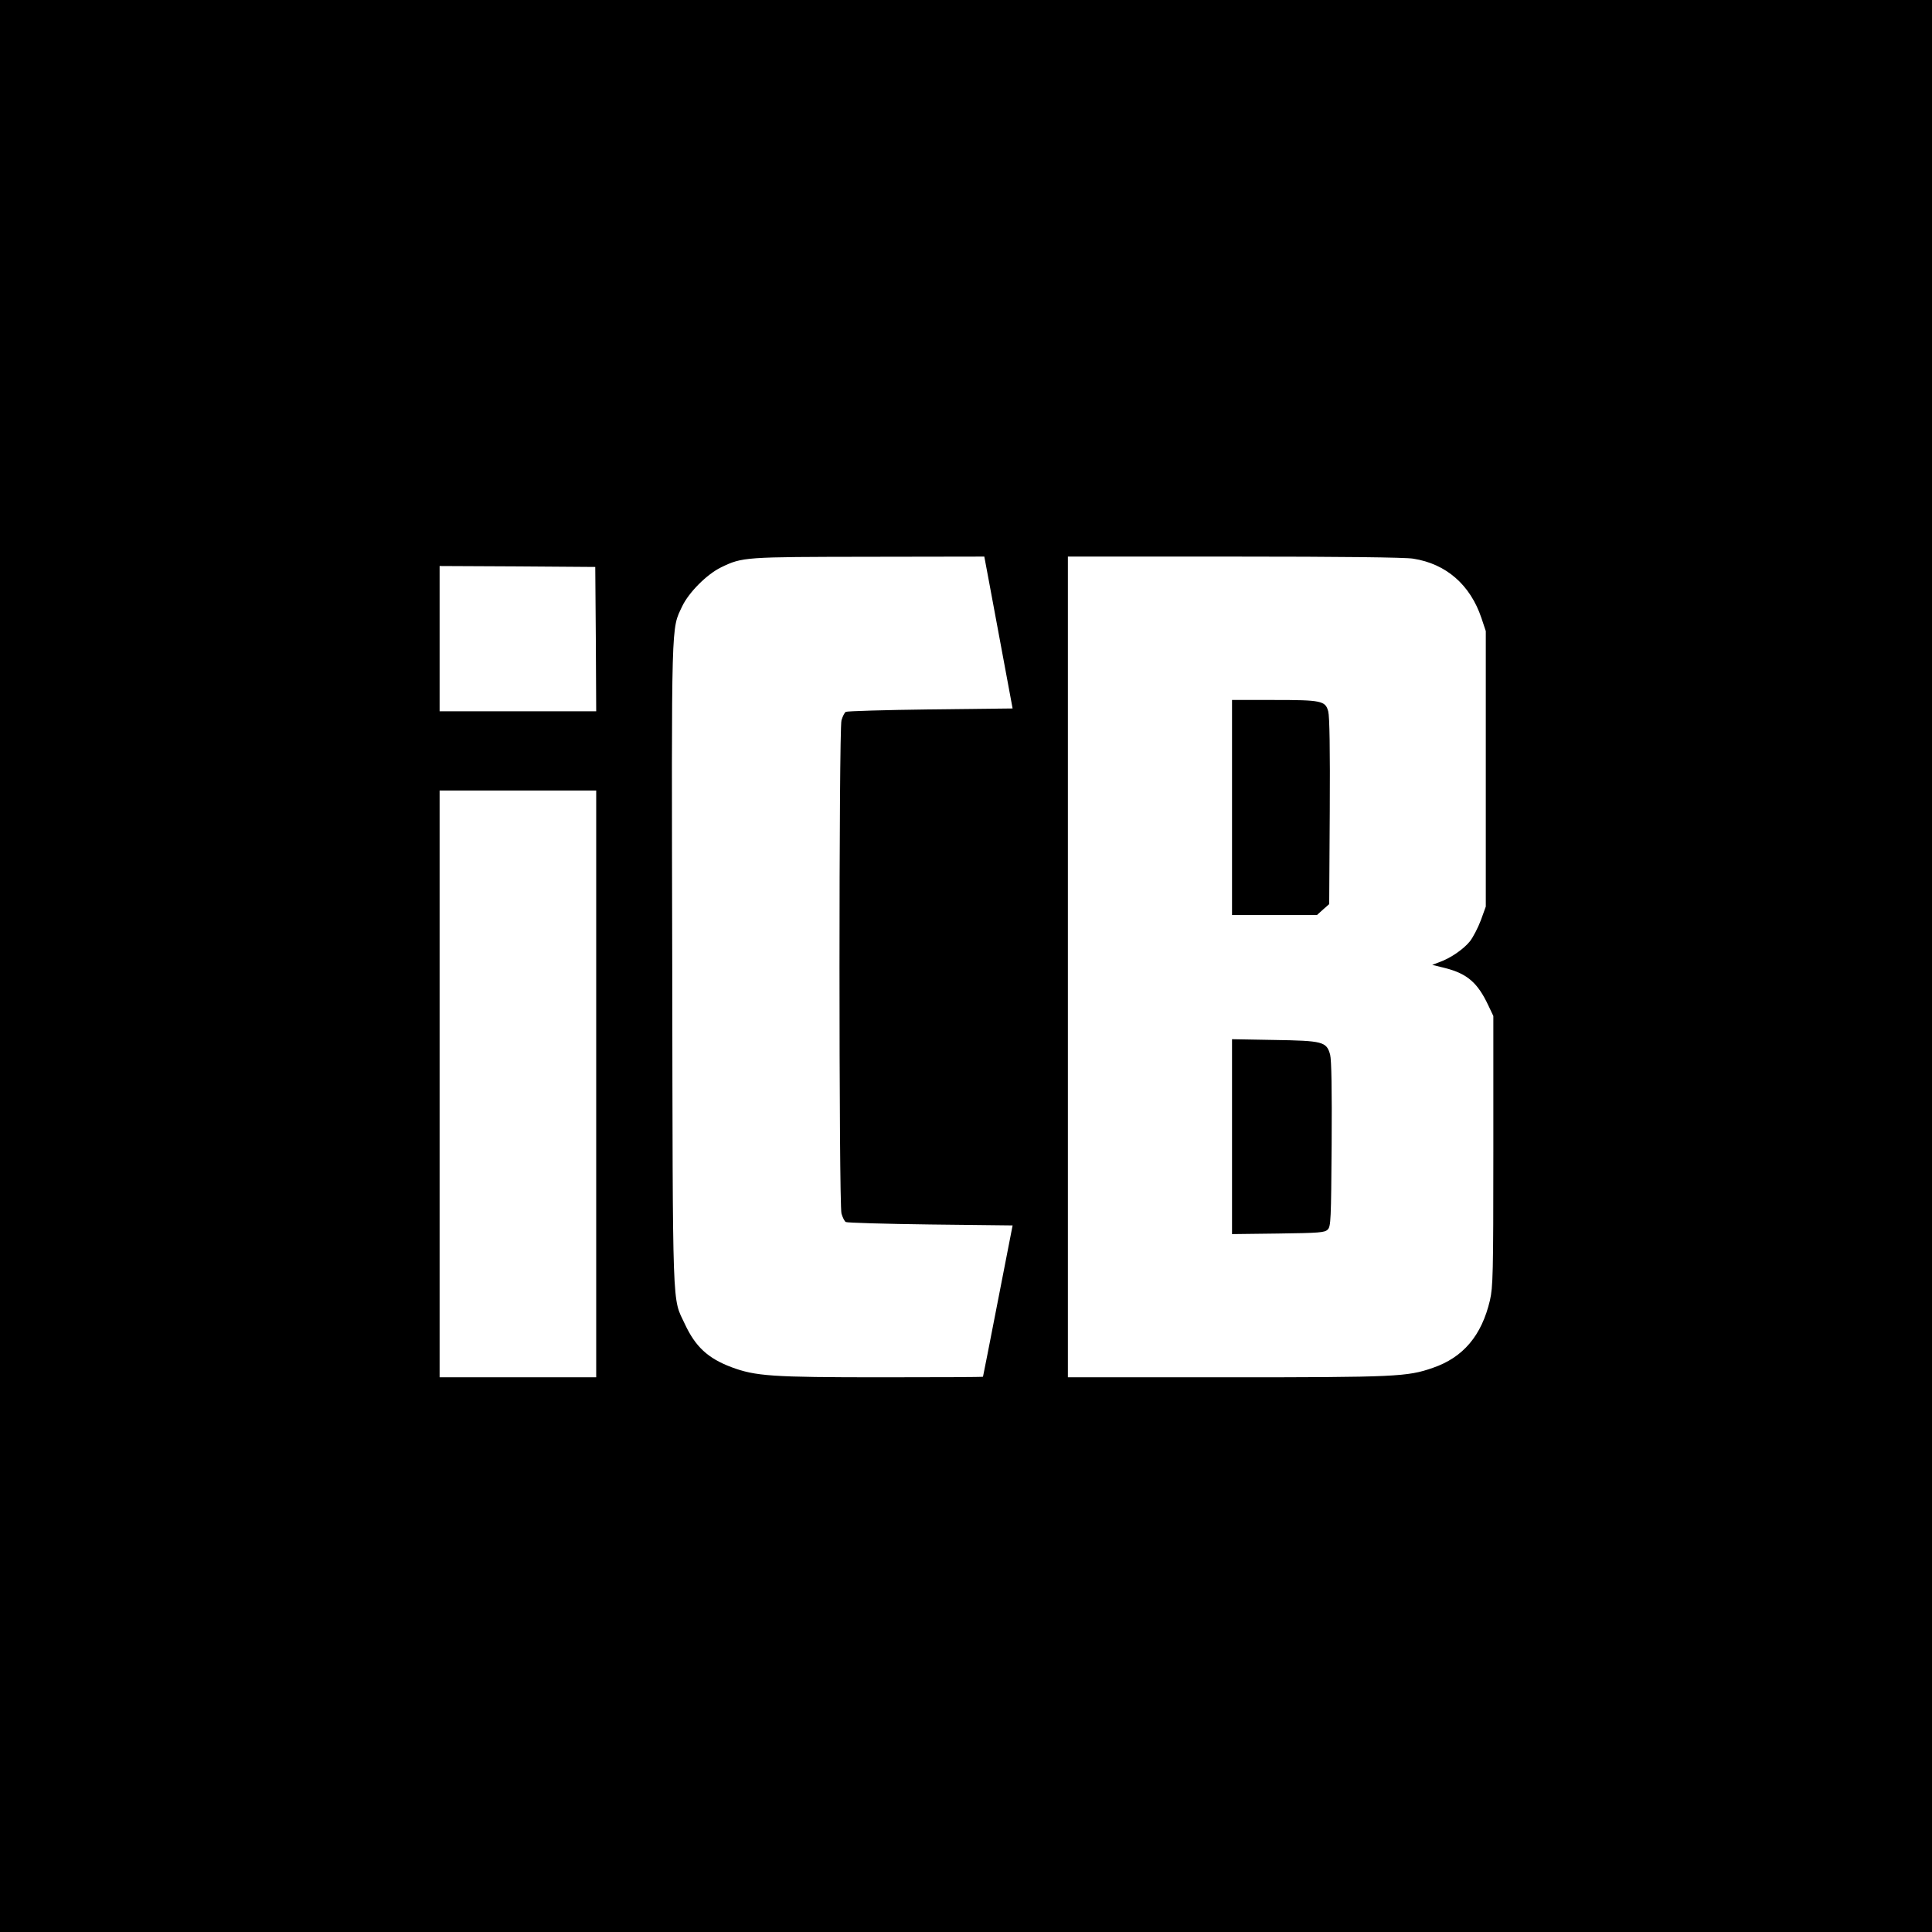
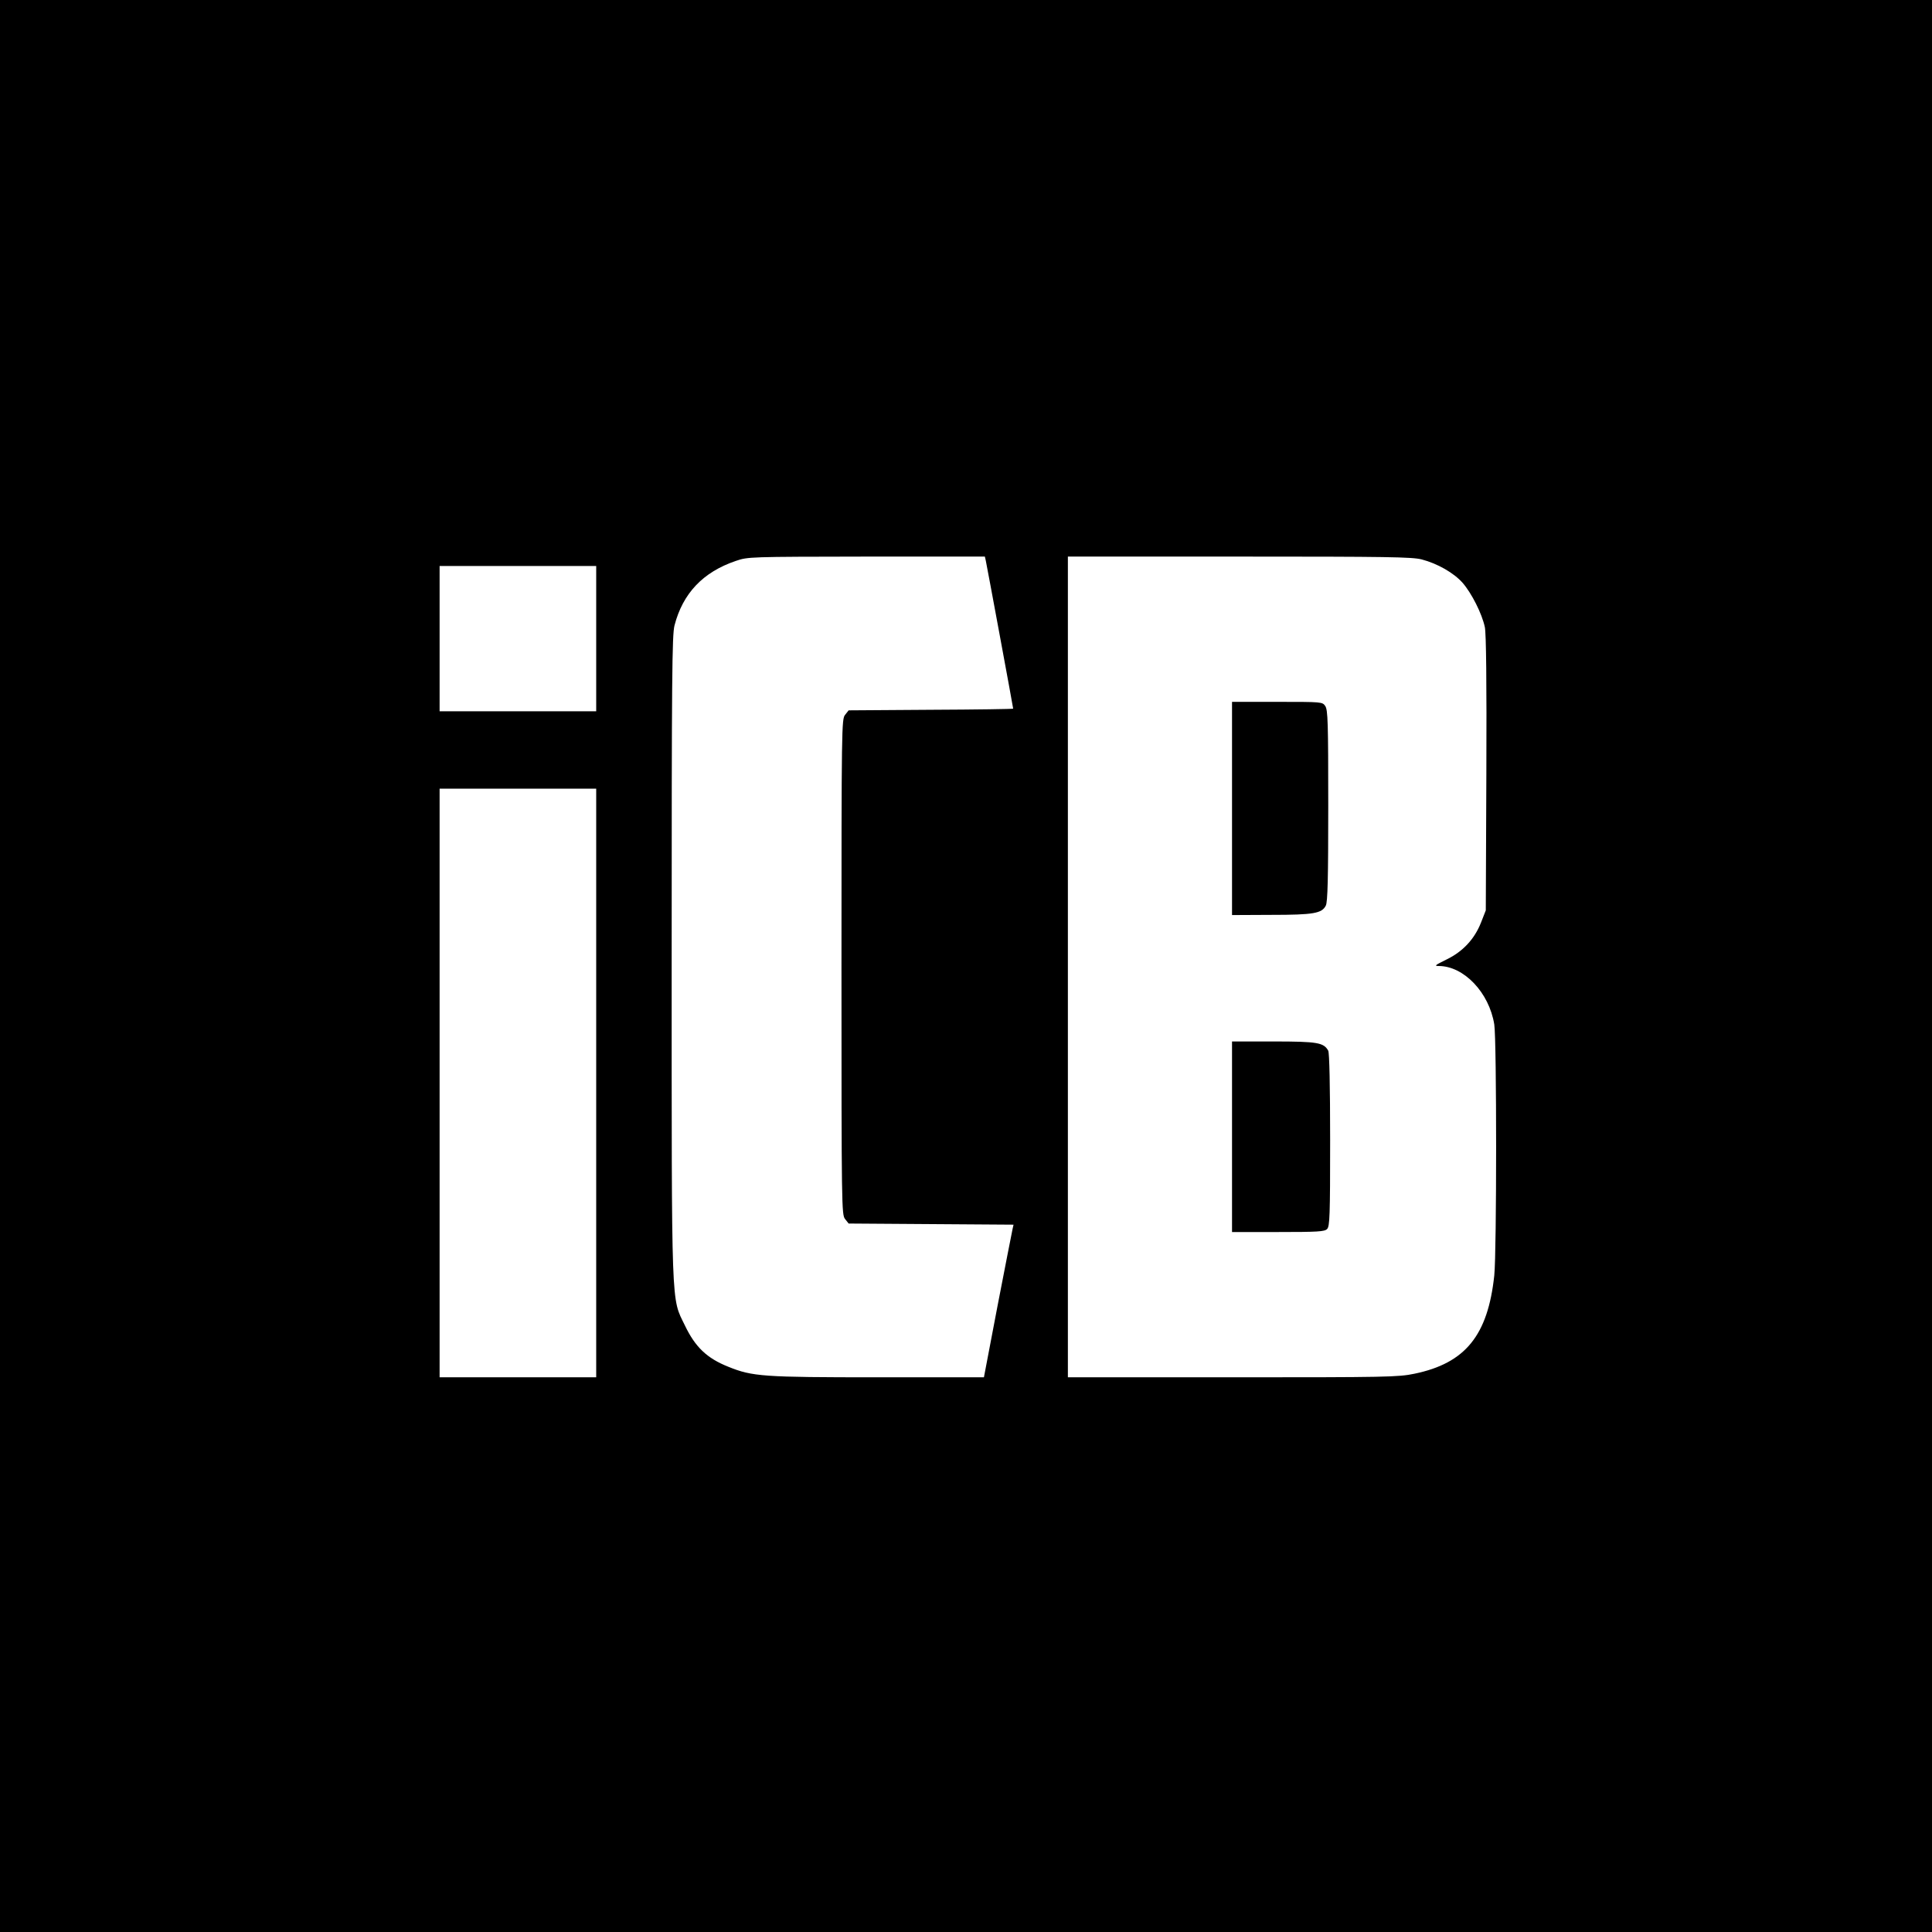
<svg xmlns="http://www.w3.org/2000/svg" version="1.0" width="1024pt" height="1024pt" viewBox="0 0 1024 1024" preserveAspectRatio="xMidYMid meet">
  <g transform="translate(0,1024) scale(0.1,-0.1)" fill="#000000" stroke="none">
-     <path d="M0 5120 l0 -5120 5120 0 5120 0 0 5120 0 5120 -5120 0 -5120 0 0 -5120z m5239 2053 c12 -65 46 -246 75 -403 l53 -285 -436 -5 c-240 -3 -441 -9 -448 -13 -7 -4 -17 -24 -23 -45 -14 -51 -14 -2563 0 -2614 6 -21 16 -41 23 -45 7 -4 208 -10 448 -13 l436 -5 -78 -400 c-43 -220 -78 -401 -79 -402 0 -2 -242 -3 -537 -3 -584 0 -668 6 -797 54 -124 47 -190 108 -246 228 -68 146 -64 22 -67 1905 -4 1857 -6 1774 53 1900 35 73 130 169 206 206 114 55 122 55 784 56 l611 1 22 -117z m2251 106 c175 -27 303 -139 362 -315 l23 -69 0 -730 0 -730 -26 -72 c-15 -40 -41 -90 -58 -112 -34 -42 -103 -90 -163 -111 l-37 -14 69 -17 c117 -30 172 -78 228 -197 l27 -57 0 -715 c0 -655 -2 -721 -18 -792 -44 -187 -142 -303 -303 -358 -135 -47 -194 -50 -1091 -50 l-843 0 0 2175 0 2175 883 0 c560 0 906 -4 947 -11z m-4332 -426 l2 -383 -415 0 -415 0 0 385 0 385 413 -2 412 -3 3 -382z m2 -2358 l0 -1555 -415 0 -415 0 0 1555 0 1555 415 0 415 0 0 -1555z" />
-     <path d="M6530 5960 l0 -570 225 0 225 0 32 29 33 29 3 491 c2 323 -1 504 -8 530 -15 57 -36 61 -291 61 l-219 0 0 -570z" />
-     <path d="M6530 4215 l0 -516 245 3 c219 3 246 5 262 21 17 16 18 51 21 452 2 288 -1 448 -8 475 -19 69 -39 74 -297 78 l-223 4 0 -517z" />
+     <path d="M0 5120 l0 -5120 5120 0 5120 0 0 5120 0 5120 -5120 0 -5120 0 0 -5120z m5225 2148 c5 -22 145 -778 145 -784 0 -2 -196 -5 -436 -6 l-436 -3 -19 -24 c-18 -23 -19 -59 -19 -1336 0 -1277 1 -1313 19 -1336 l19 -24 437 -3 437 -3 -5 -22 c-3 -12 -38 -194 -79 -404 l-73 -383 -561 0 c-610 0 -666 4 -794 56 -113 45 -175 104 -230 219 -73 151 -70 54 -70 1954 0 1491 2 1704 15 1756 44 170 151 283 325 342 64 22 70 22 692 23 l628 0 5 -22z m2310 7 c84 -22 170 -71 217 -124 48 -55 103 -164 118 -235 7 -35 10 -288 8 -777 l-3 -724 -25 -64 c-35 -89 -97 -155 -184 -197 -59 -29 -66 -34 -41 -34 134 0 268 -141 295 -310 13 -85 13 -1203 0 -1330 -34 -318 -153 -465 -423 -521 -86 -18 -148 -19 -964 -19 l-873 0 0 2175 0 2175 908 0 c783 0 916 -2 967 -15z m-4375 -420 l0 -385 -415 0 -415 0 0 385 0 385 415 0 415 0 0 -385z m0 -2355 l0 -1560 -415 0 -415 0 0 1560 0 1560 415 0 415 0 0 -1560z" />
+     <path d="M6530 5955 l0 -565 208 1 c225 0 268 8 289 49 10 19 13 144 13 530 0 442 -2 508 -16 528 -15 22 -18 22 -255 22 l-239 0 0 -565z" />
+     <path d="M6530 4215 l0 -505 244 0 c209 0 247 2 260 16 14 14 16 70 16 470 0 293 -4 462 -10 475 -24 43 -56 49 -290 49 l-220 0 0 -505z" />
  </g>
</svg>
